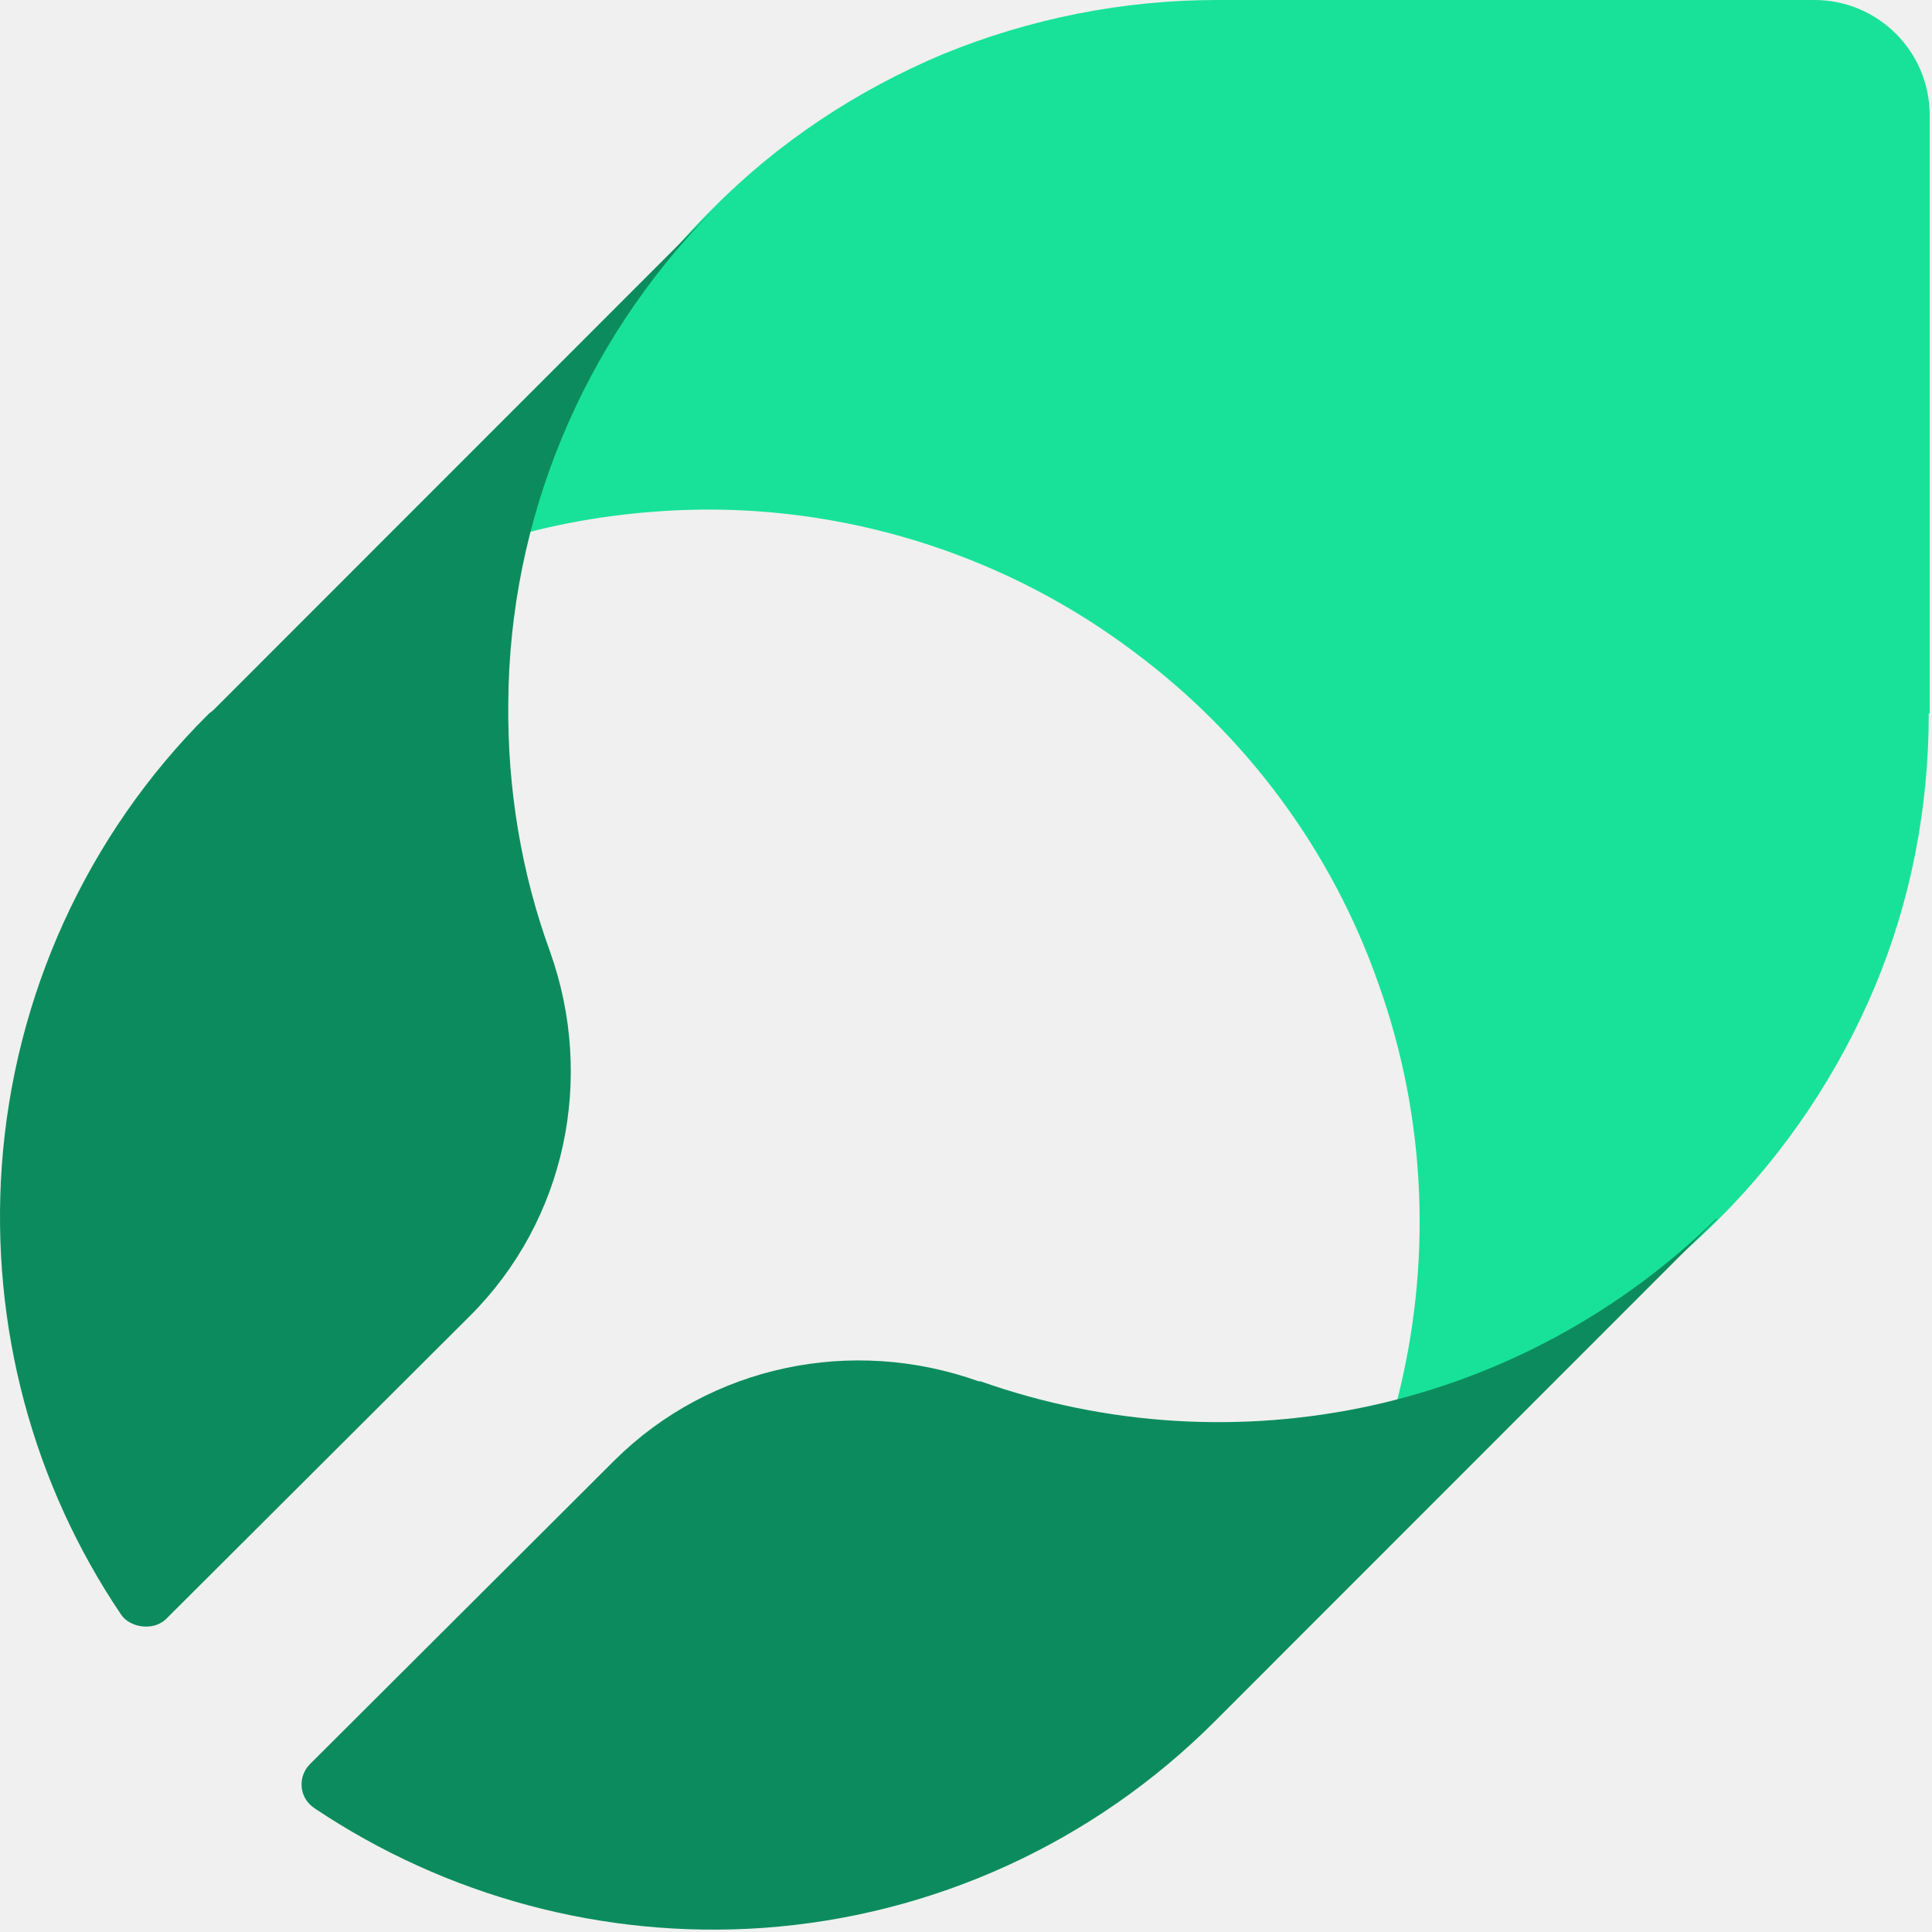
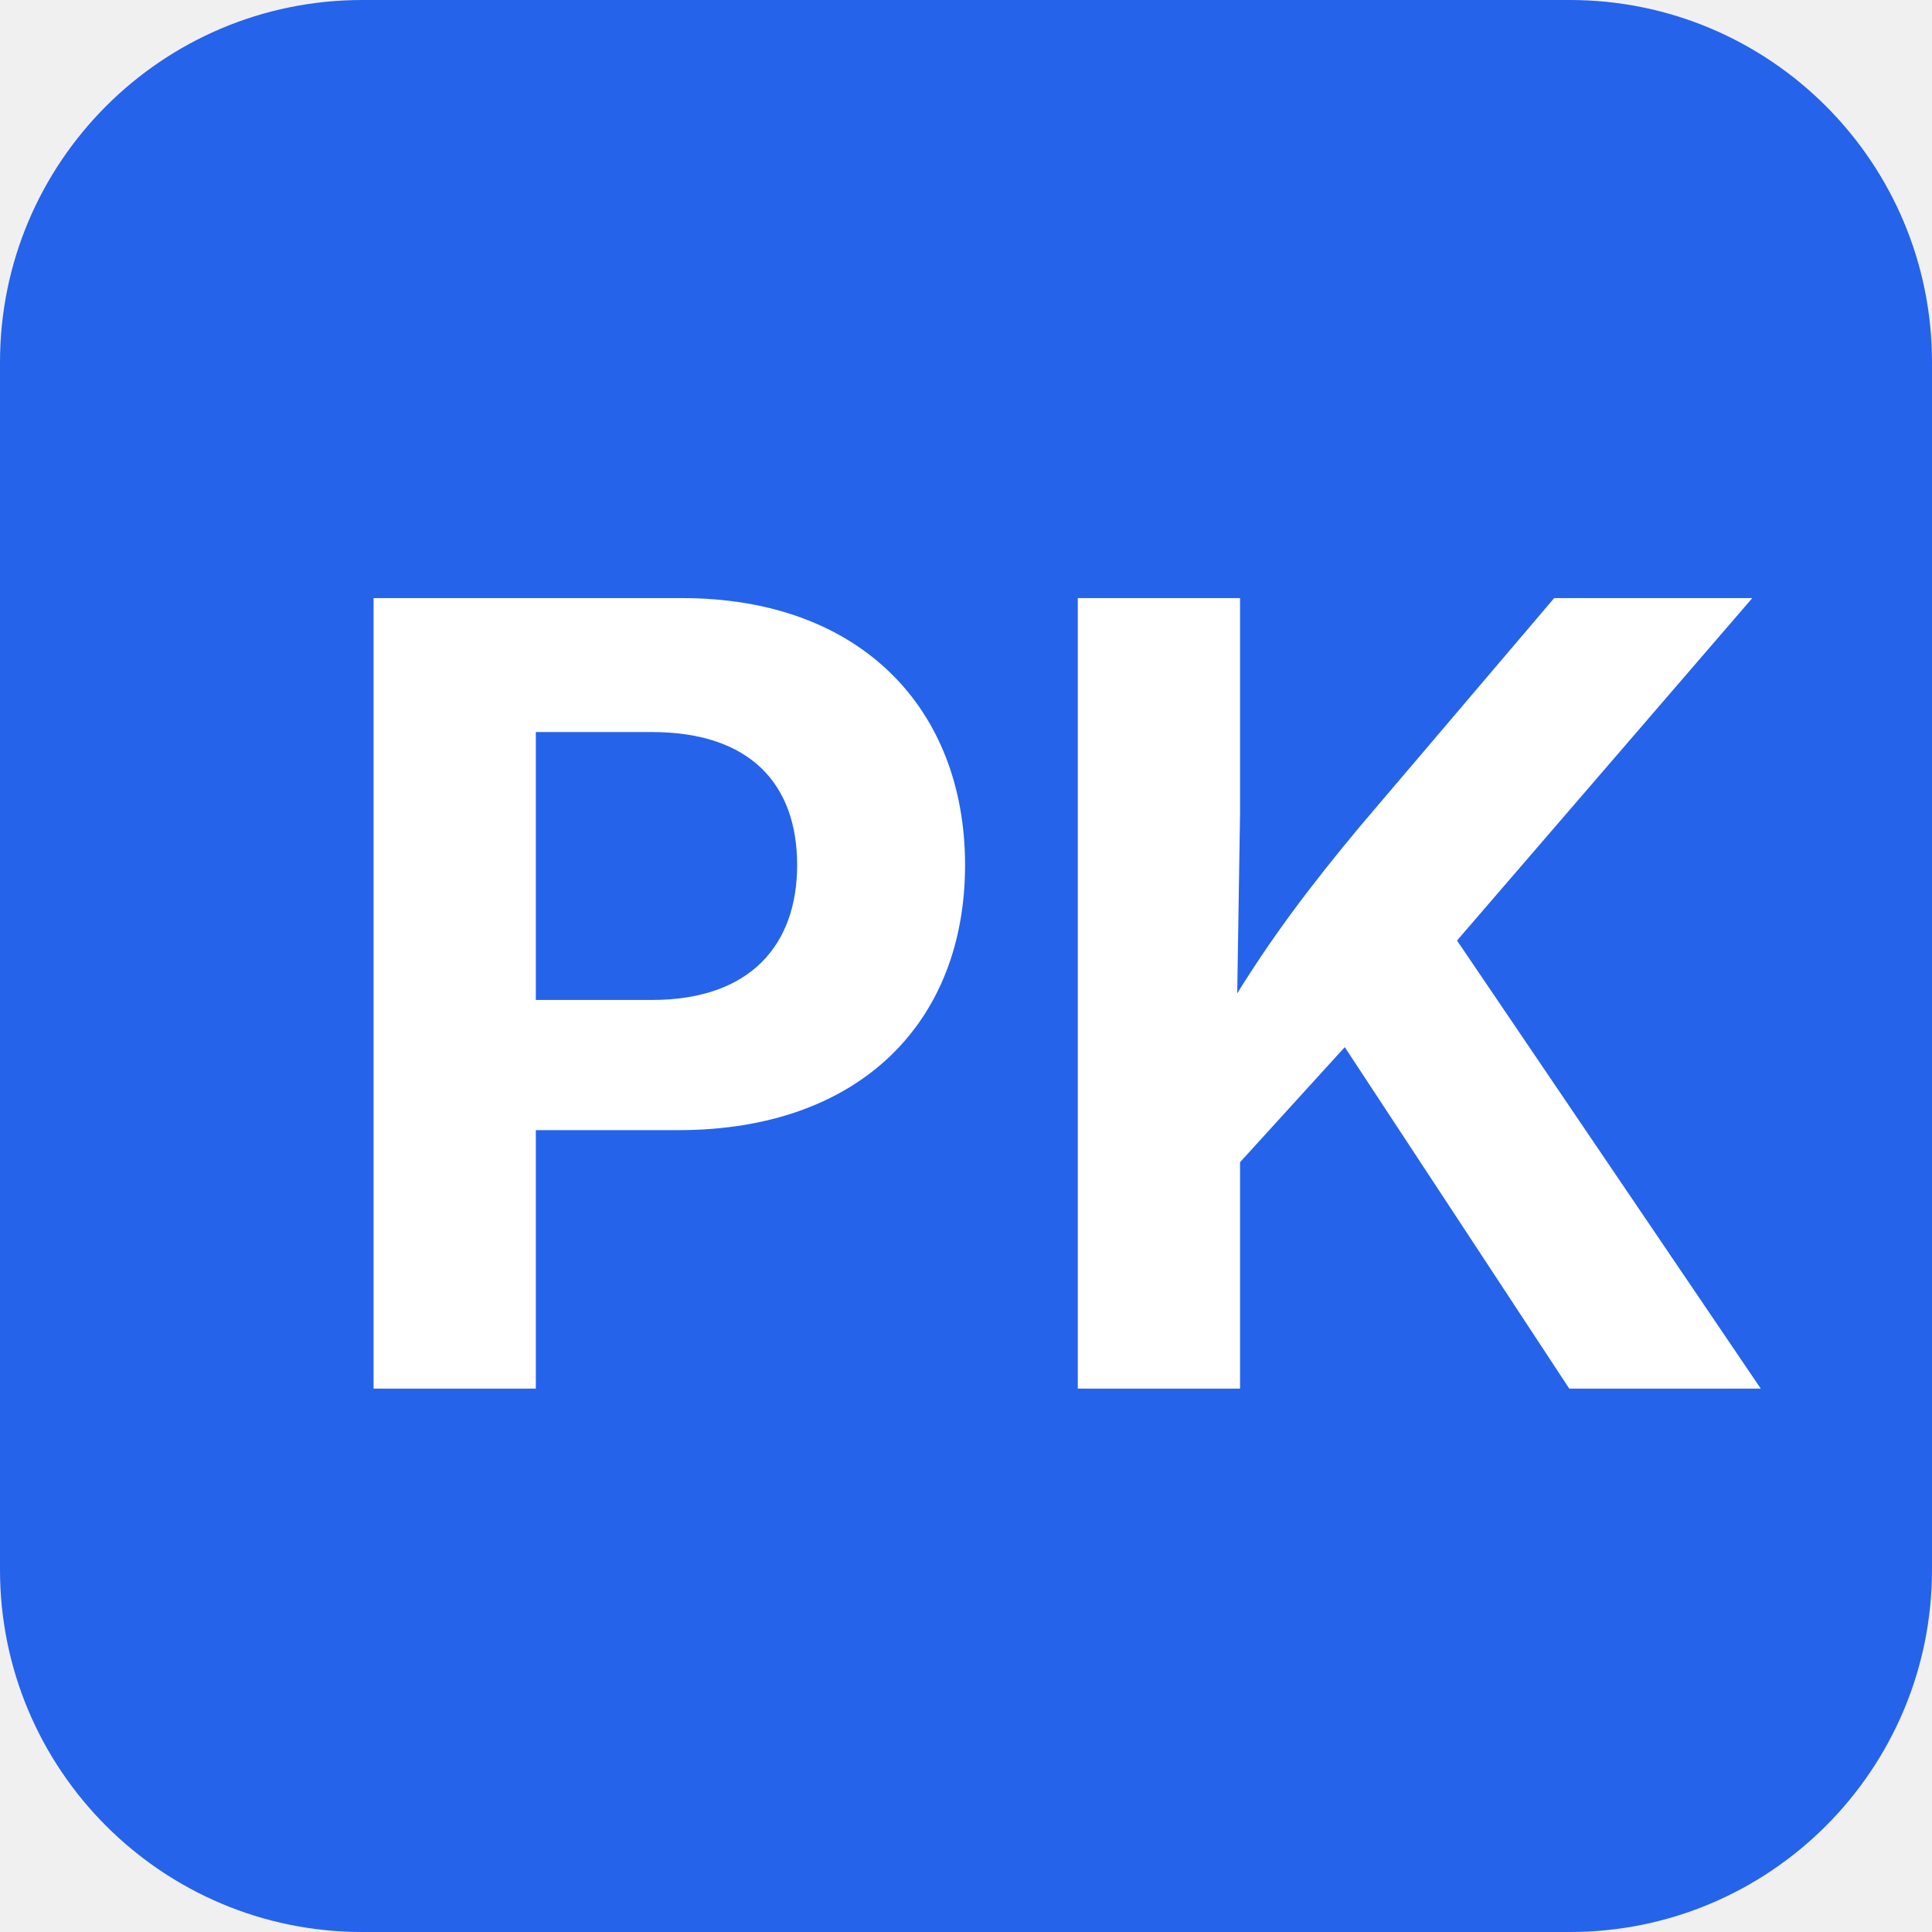
- <svg xmlns="http://www.w3.org/2000/svg" width="502" height="502" viewBox="0 0 502 502" fill="none">
-   <path d="M501.402 185.33V29.962C501.402 13.29 487.876 0 471.453 0H316.156C291.763 0 267.611 4.832 245.15 14.014C222.689 23.438 202.16 36.969 185.012 54.367L183.804 55.575C161.101 78.53 144.92 107.042 136.708 138.454C151.441 134.588 166.656 132.655 181.871 132.413C222.447 131.93 262.298 144.978 294.661 169.383C323.885 191.13 346.104 221.092 358.18 255.645C370.739 290.681 372.188 328.859 362.769 364.862C393.925 356.647 422.666 340.457 445.611 317.744L446.818 316.536C463.966 299.38 477.732 278.841 487.151 256.37C496.571 233.898 501.16 209.735 501.16 185.33H501.402Z" fill="#18E299" />
-   <path d="M132.071 182.706C132.312 135.044 151.32 89.307 184.764 55.125L55.557 184.391C55.076 184.873 54.594 185.113 54.113 185.595C22.593 216.888 3.586 258.774 0.458 303.066C-2.43 344.47 8.397 385.392 31.496 419.575C33.699 422.835 39.677 423.907 43.046 420.778L122.206 341.822C146.989 317.028 154.689 280.198 142.899 247.219C135.44 226.758 131.831 204.852 132.071 182.706Z" fill="#0C8C5E" />
-   <path d="M446.067 316.547C421.284 340.86 390.245 357.71 356.56 365.172C322.634 372.635 287.506 370.468 254.783 358.914C254.783 358.914 254.542 358.914 254.301 358.914C221.338 347.118 184.525 354.821 159.742 379.375L80.581 458.331C77.212 461.701 77.694 467.238 81.784 469.885C115.95 492.754 156.855 503.827 198.24 500.938C242.512 497.809 284.137 478.792 315.656 447.258L316.859 446.054L446.067 316.788V316.547Z" fill="#0C8C5E" />
+ <svg xmlns="http://www.w3.org/2000/svg" width="32" height="32" viewBox="0 0 32 32" fill="none">
+   <rect width="32" height="32" rx="6" fill="#2563EB" />
+   <text x="5" y="23" font-family="system-ui, -apple-system, sans-serif" font-size="18" font-weight="700" fill="white">PK</text>
</svg>
